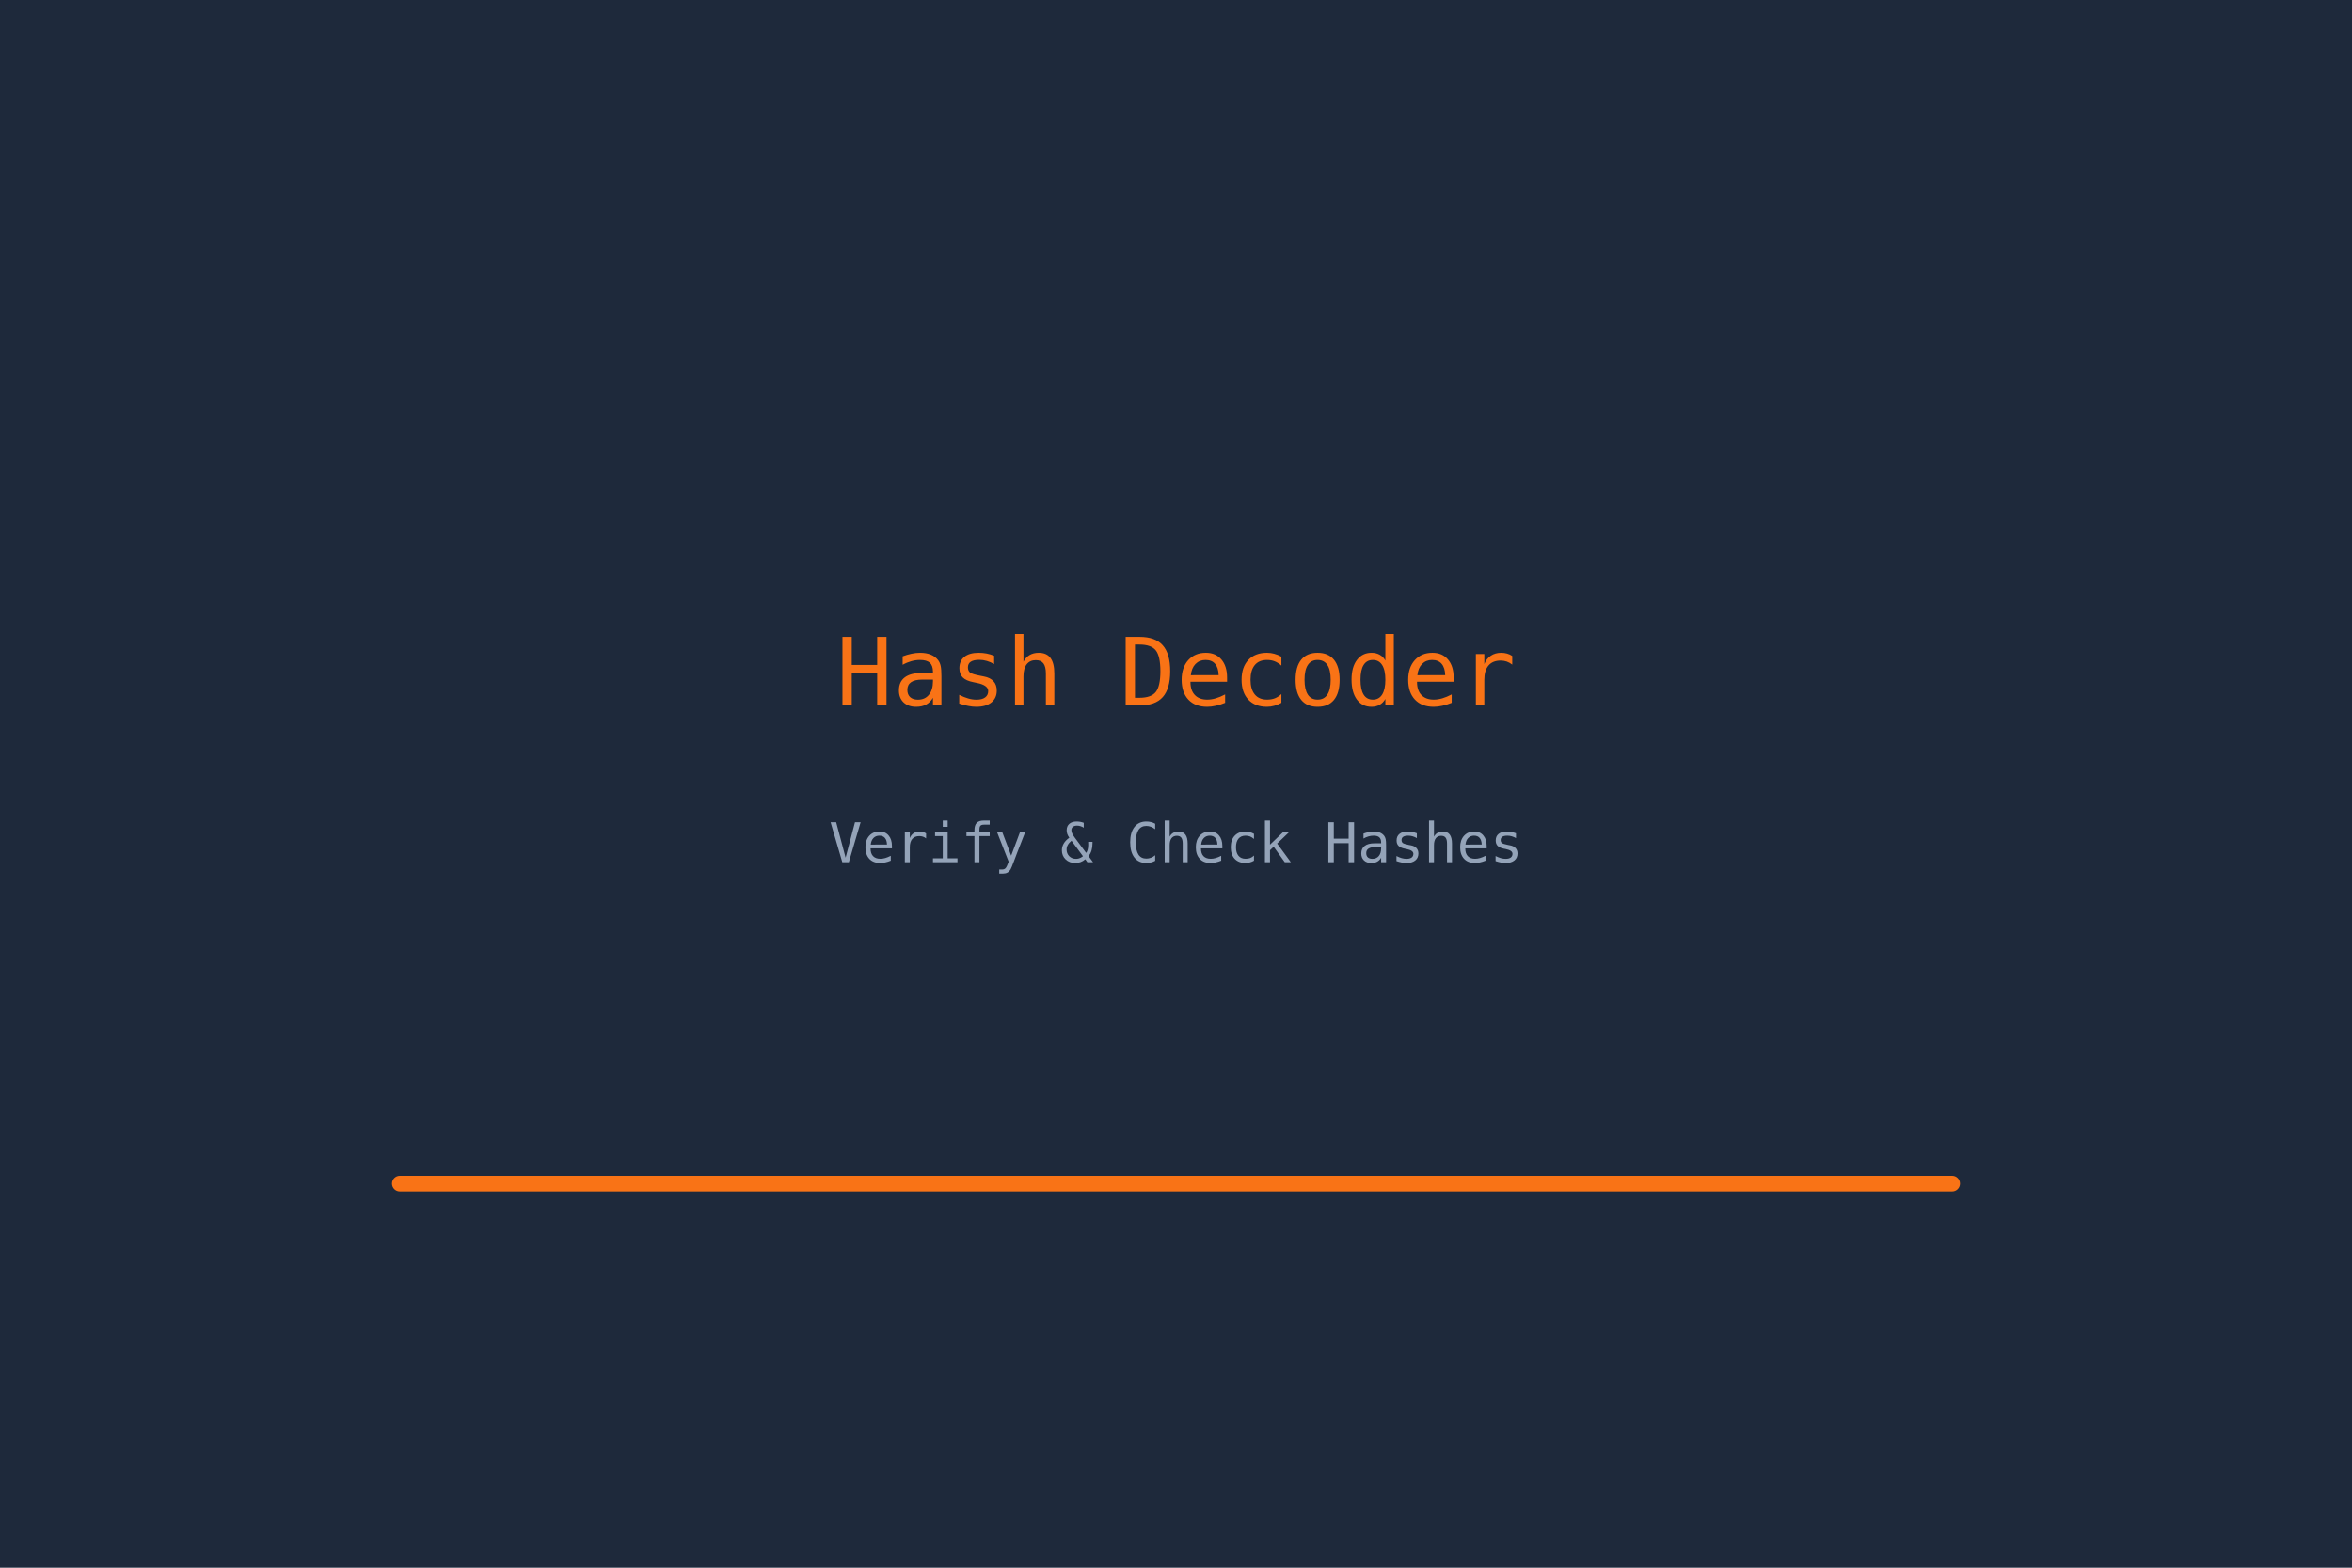
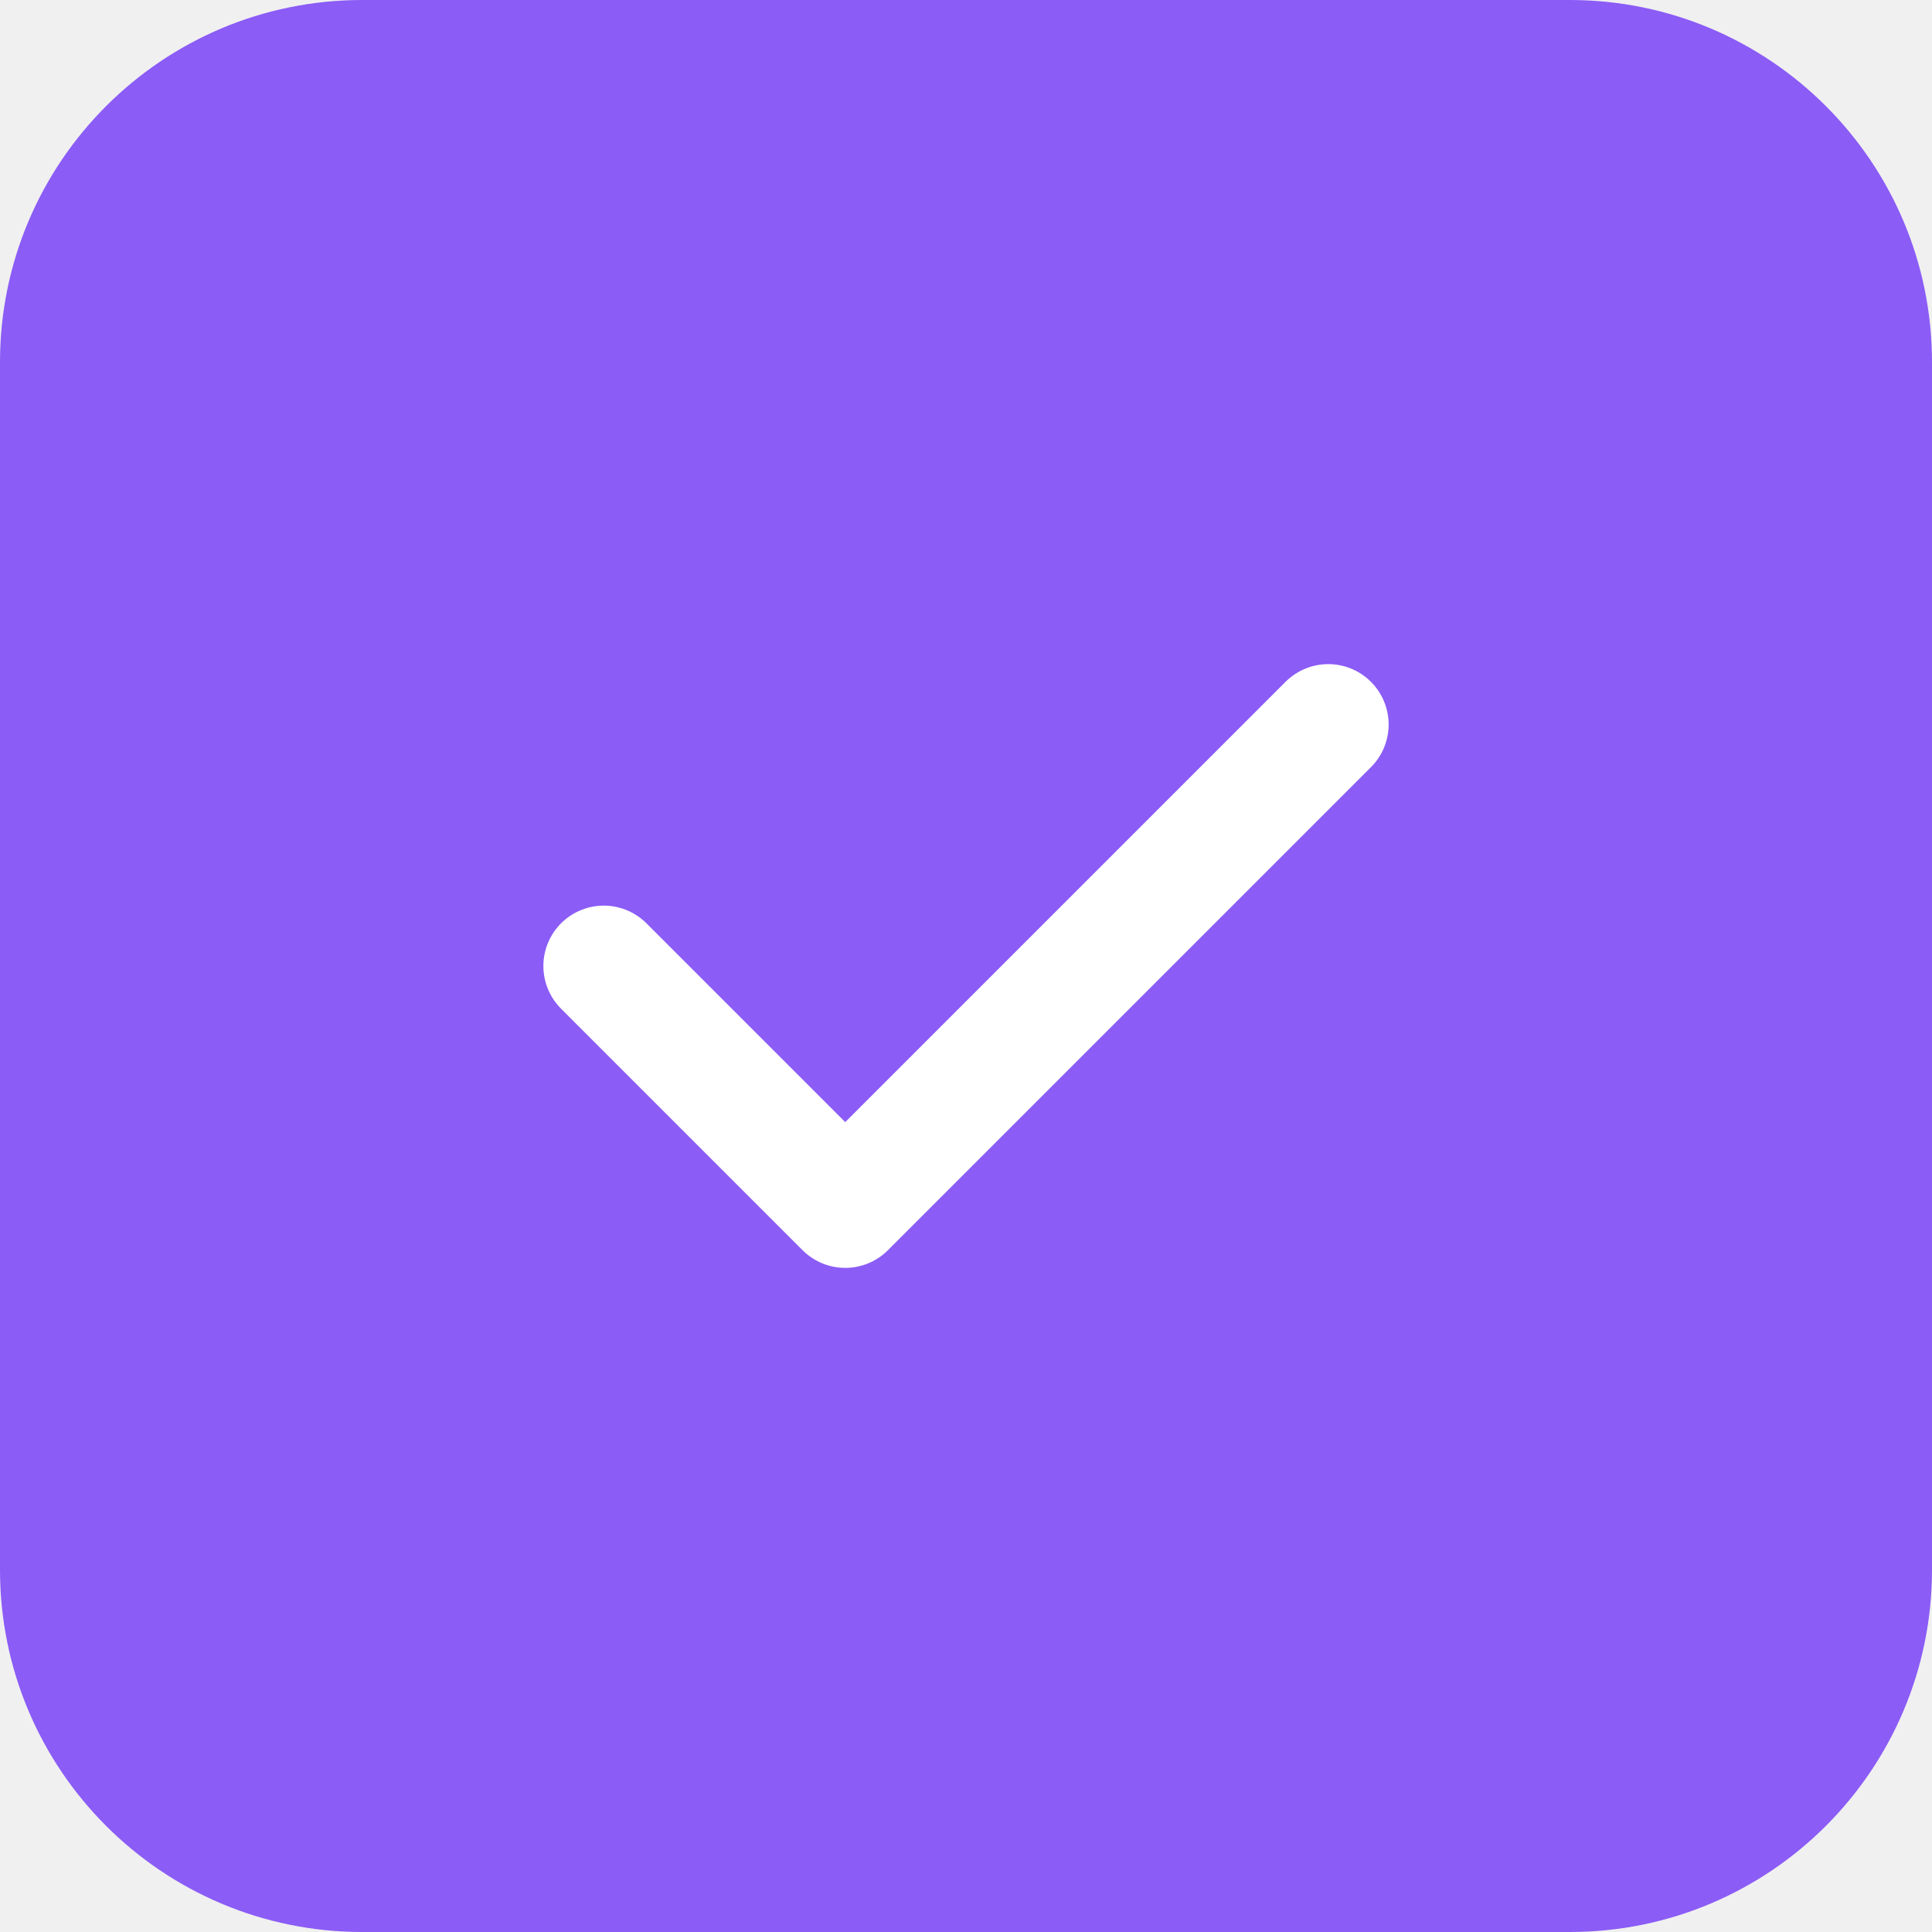
- <svg xmlns="http://www.w3.org/2000/svg" width="600" height="400" viewBox="0 0 600 400">
-   <rect fill="#1e293b" width="600" height="400" />
-   <text fill="#f97316" font-family="monospace" font-size="24" x="50%" y="45%" text-anchor="middle">Hash Decoder</text>
-   <text fill="#94a3b8" font-family="monospace" font-size="14" x="50%" y="55%" text-anchor="middle">Verify &amp; Check Hashes</text>
-   <rect x="100" y="300" width="400" height="4" fill="#f97316" rx="2" />
+ <svg xmlns="http://www.w3.org/2000/svg" viewBox="0 0 64 64" fill="none">
+   <rect width="64" height="64" rx="12" fill="#8b5cf6" />
+   <path d="M20 32 L28 40 L44 24" stroke="white" stroke-width="4" fill="none" stroke-linecap="round" stroke-linejoin="round" />
</svg>
